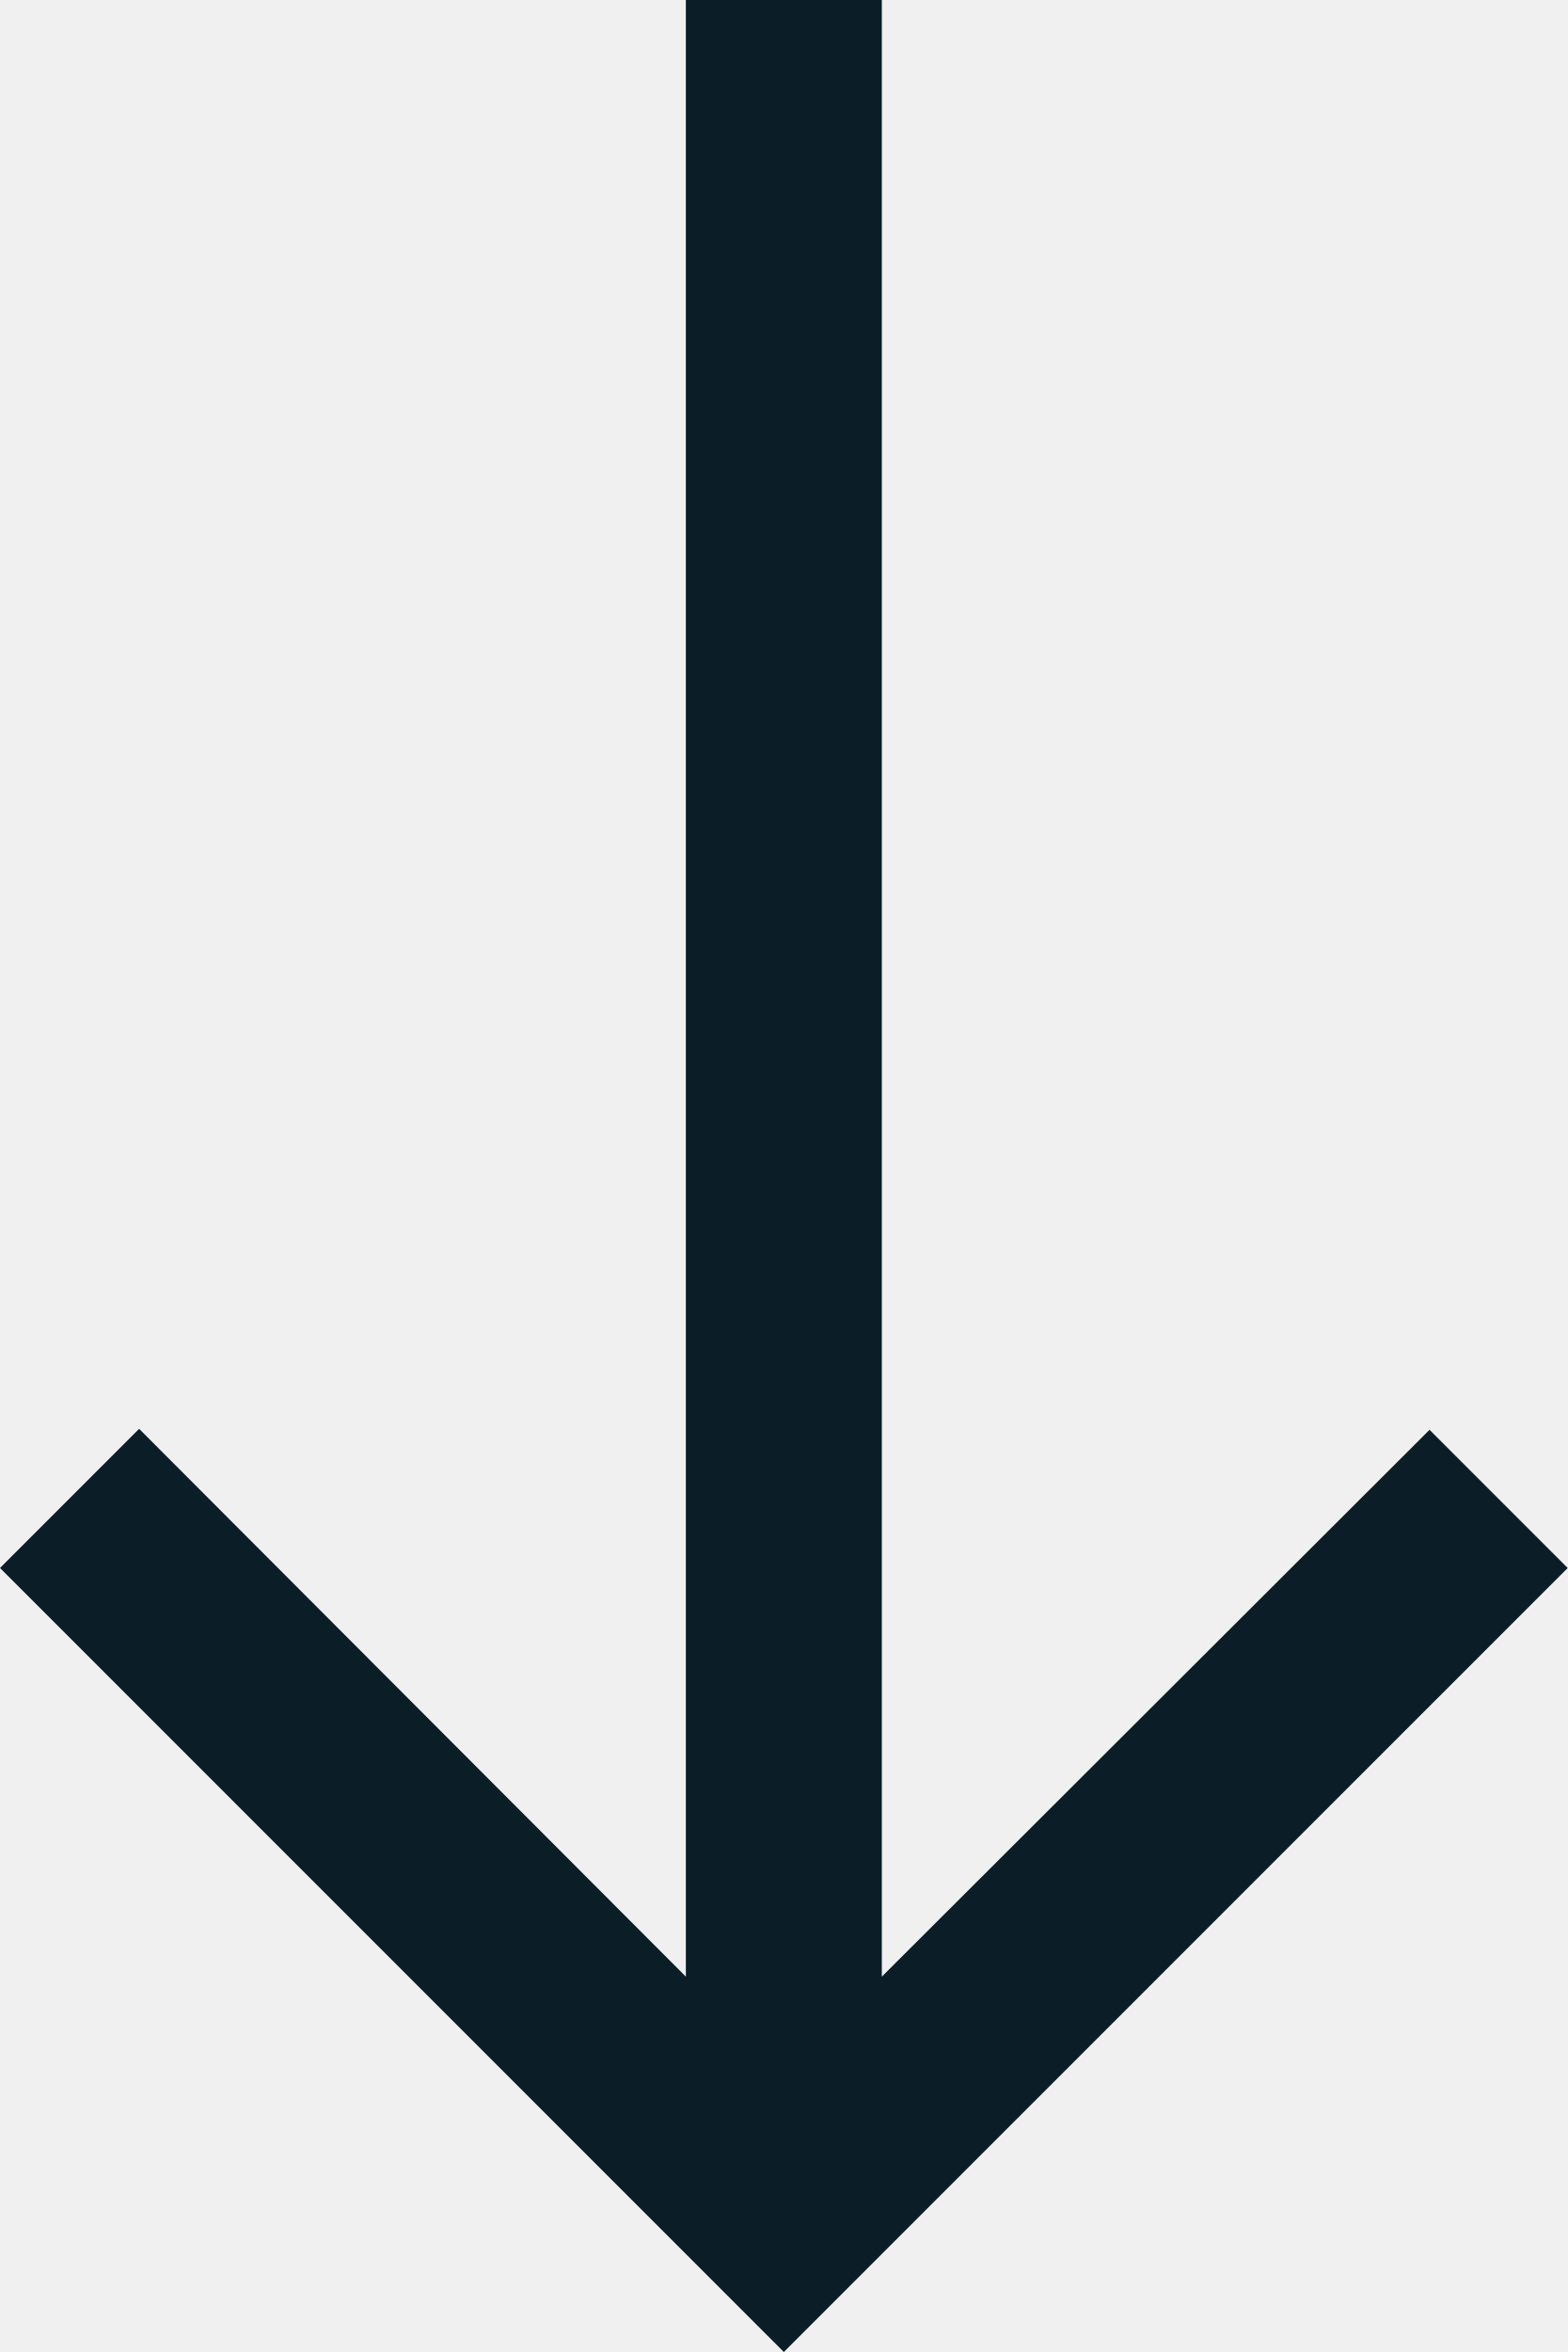
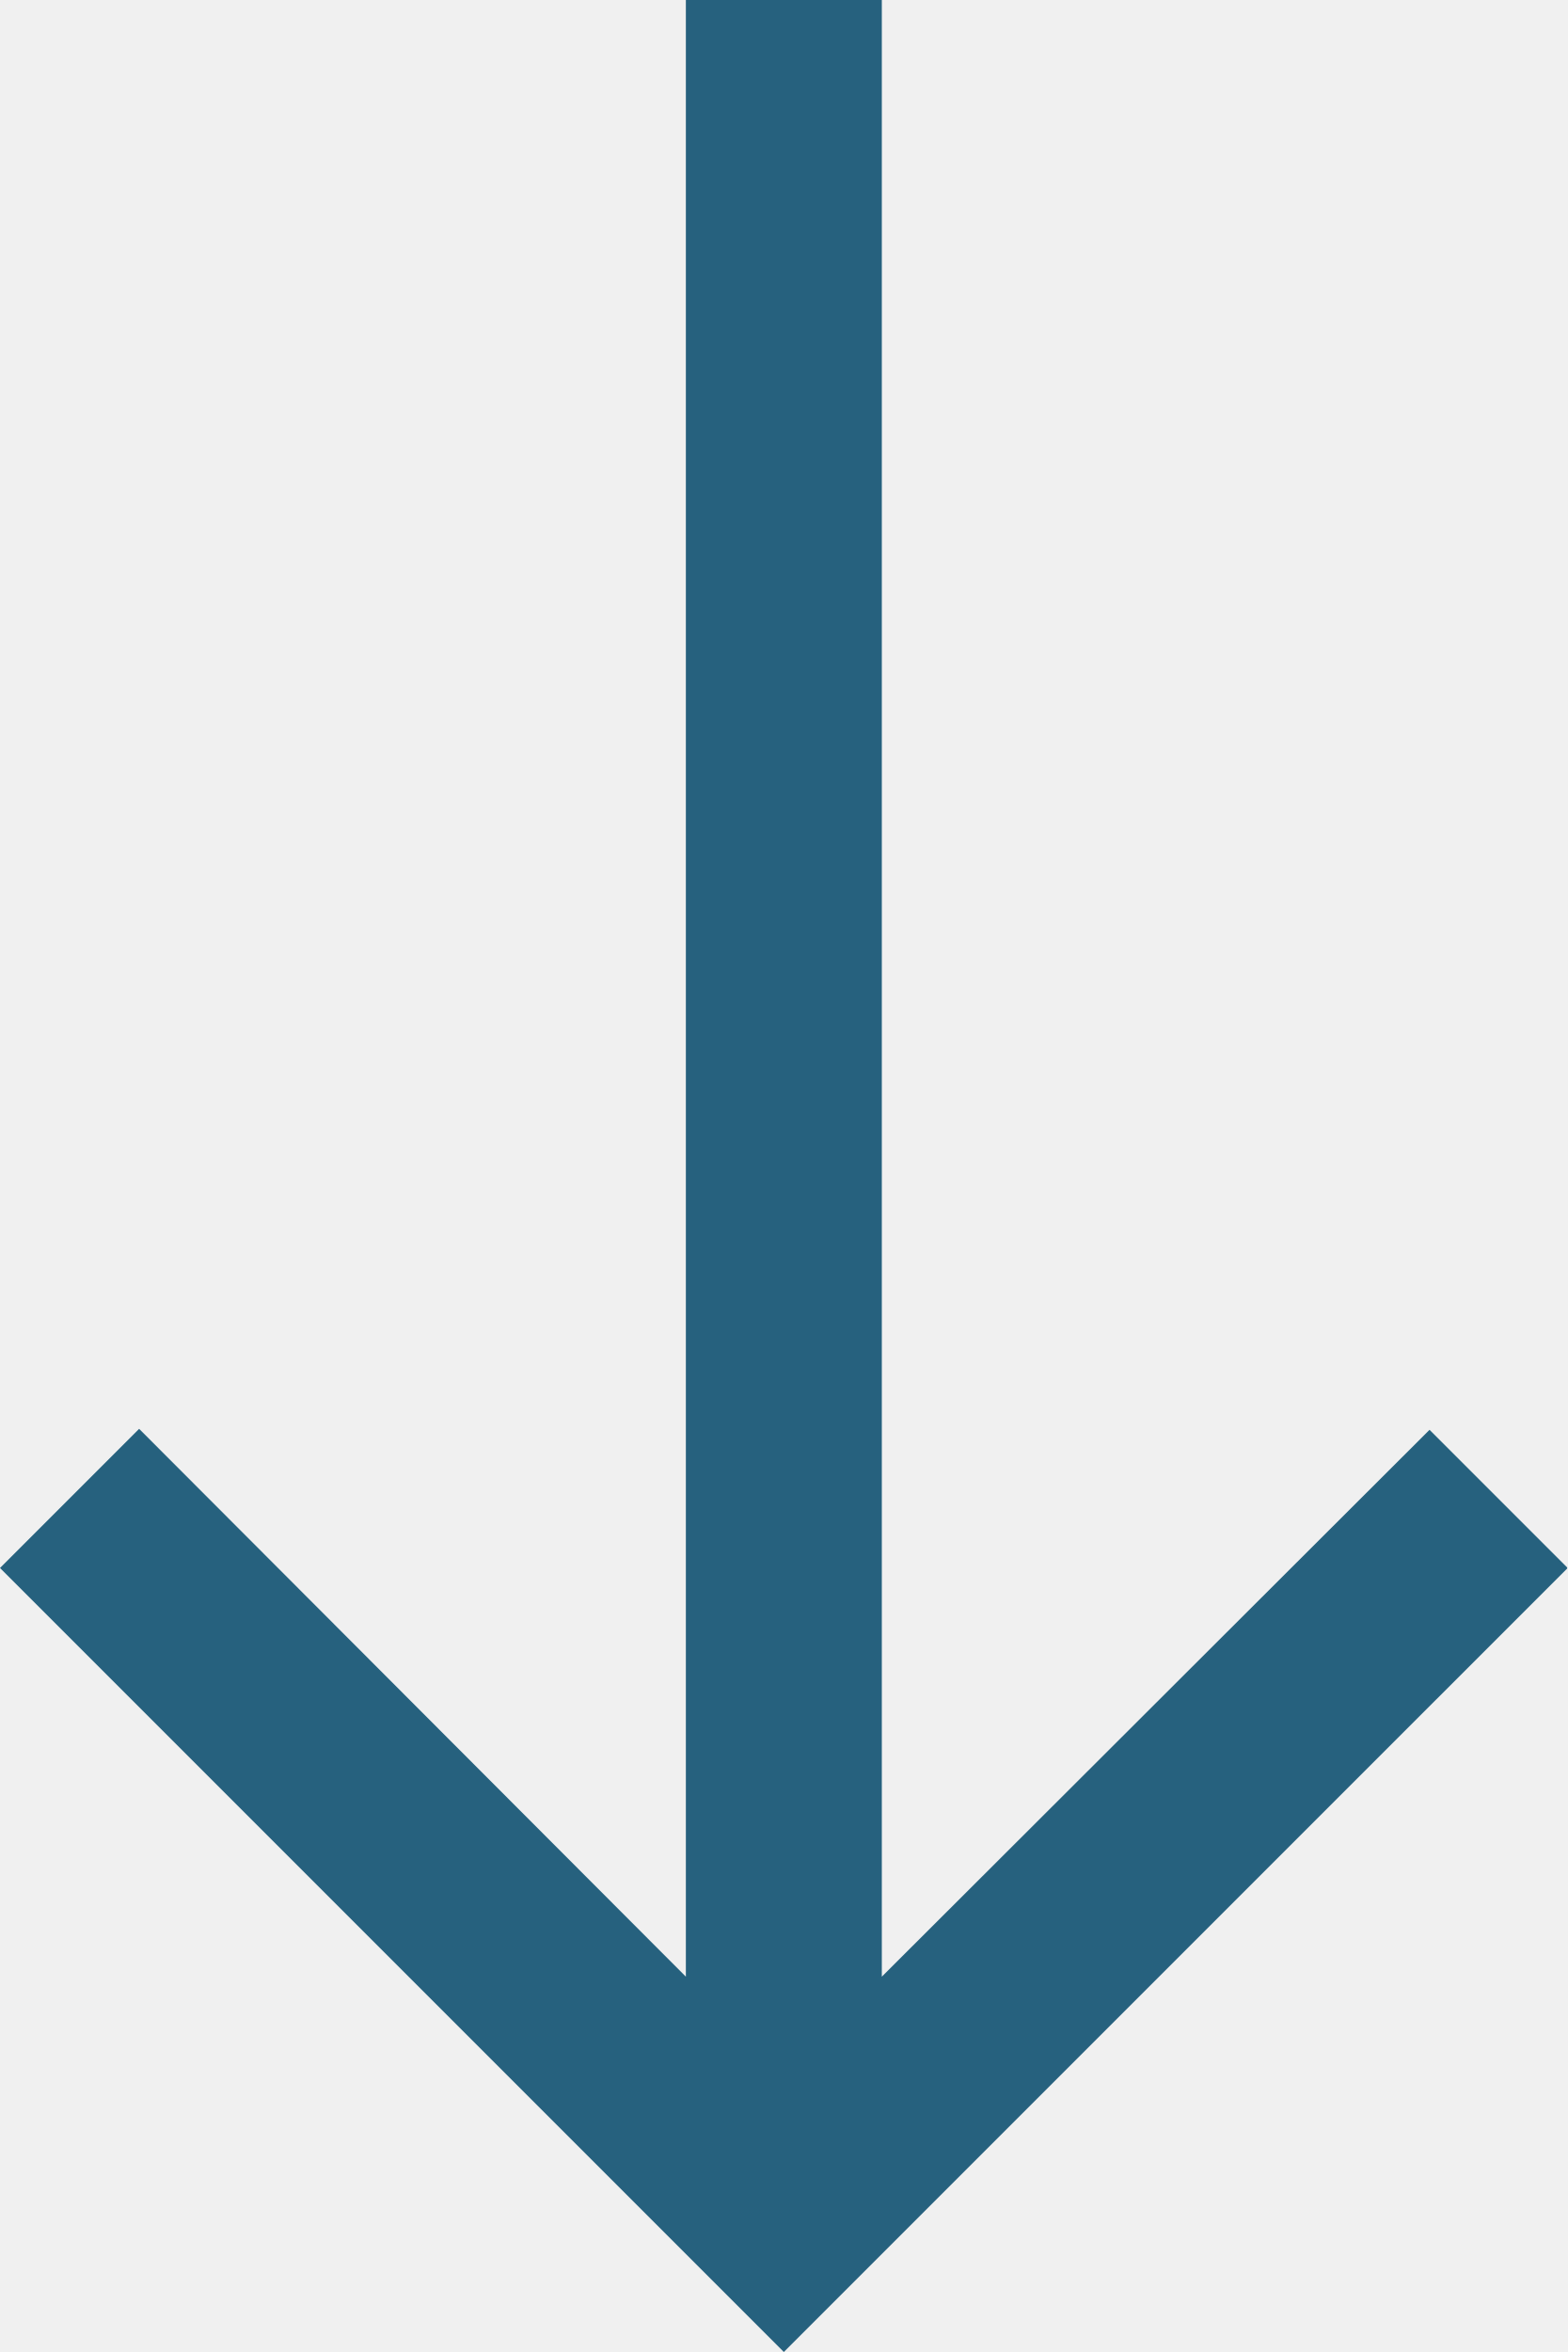
<svg xmlns="http://www.w3.org/2000/svg" width="16" height="24" fill="none">
-   <g clip-path="url(#clip0_0_3)">
-     <path d="M16 16l-1.41-1.41L9 20.17V0H7v20.17l-5.58-5.59L0 16l8 8 8-8z" fill="#0B1D26" />
+   <g clip-path="url(#clip0_0_9)">
+     <mask id="a" style="mask-type:luminance" maskUnits="userSpaceOnUse" x="0" y="0" width="16" height="24">
+       <path d="M16 0H0v24h16V0z" fill="#fff" />
+     </mask>
+     <g mask="url(#a)">
+       <path d="M16 16l-1.41-1.41L9 20.17V0H7v20.17l-5.58-5.59L0 16l8 8 8-8z" fill="#26617E" />
+     </g>
  </g>
  <defs>
-     <clipPath id="clip0_0_3">
+     <clipPath id="clip0_0_9">
      <path fill="#fff" d="M0 0h16v24H0z" />
    </clipPath>
  </defs>
</svg>
